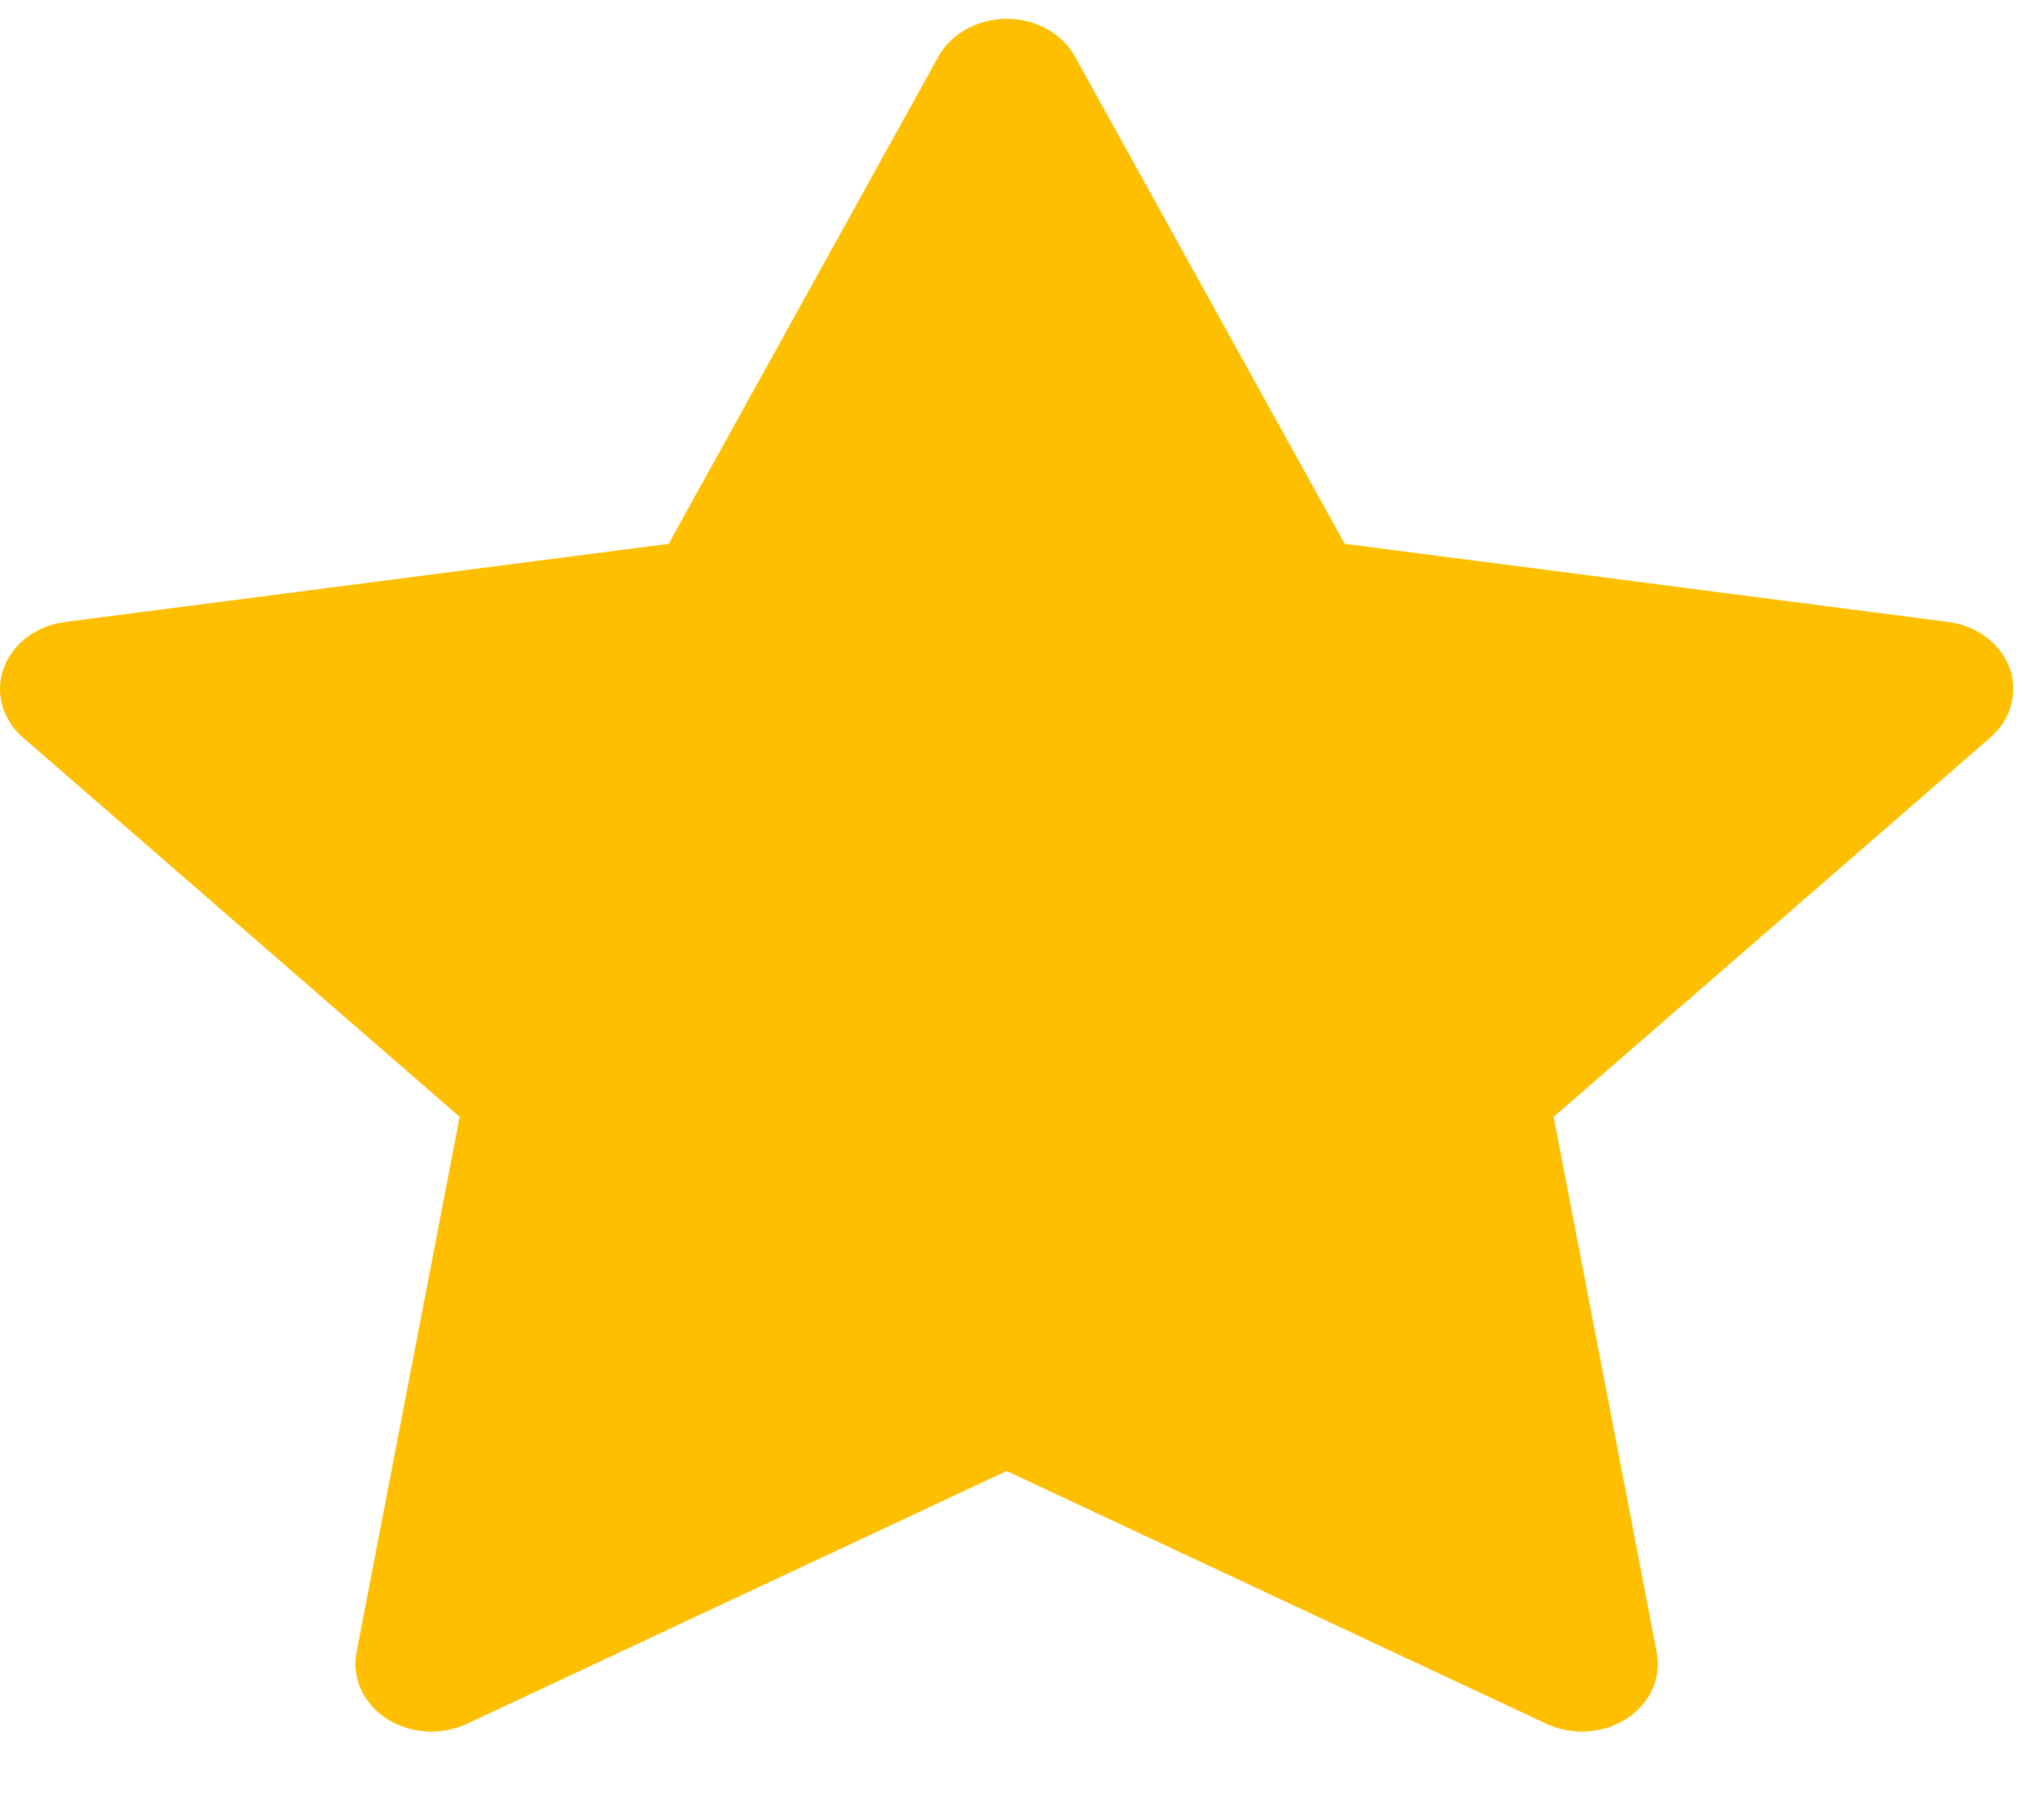
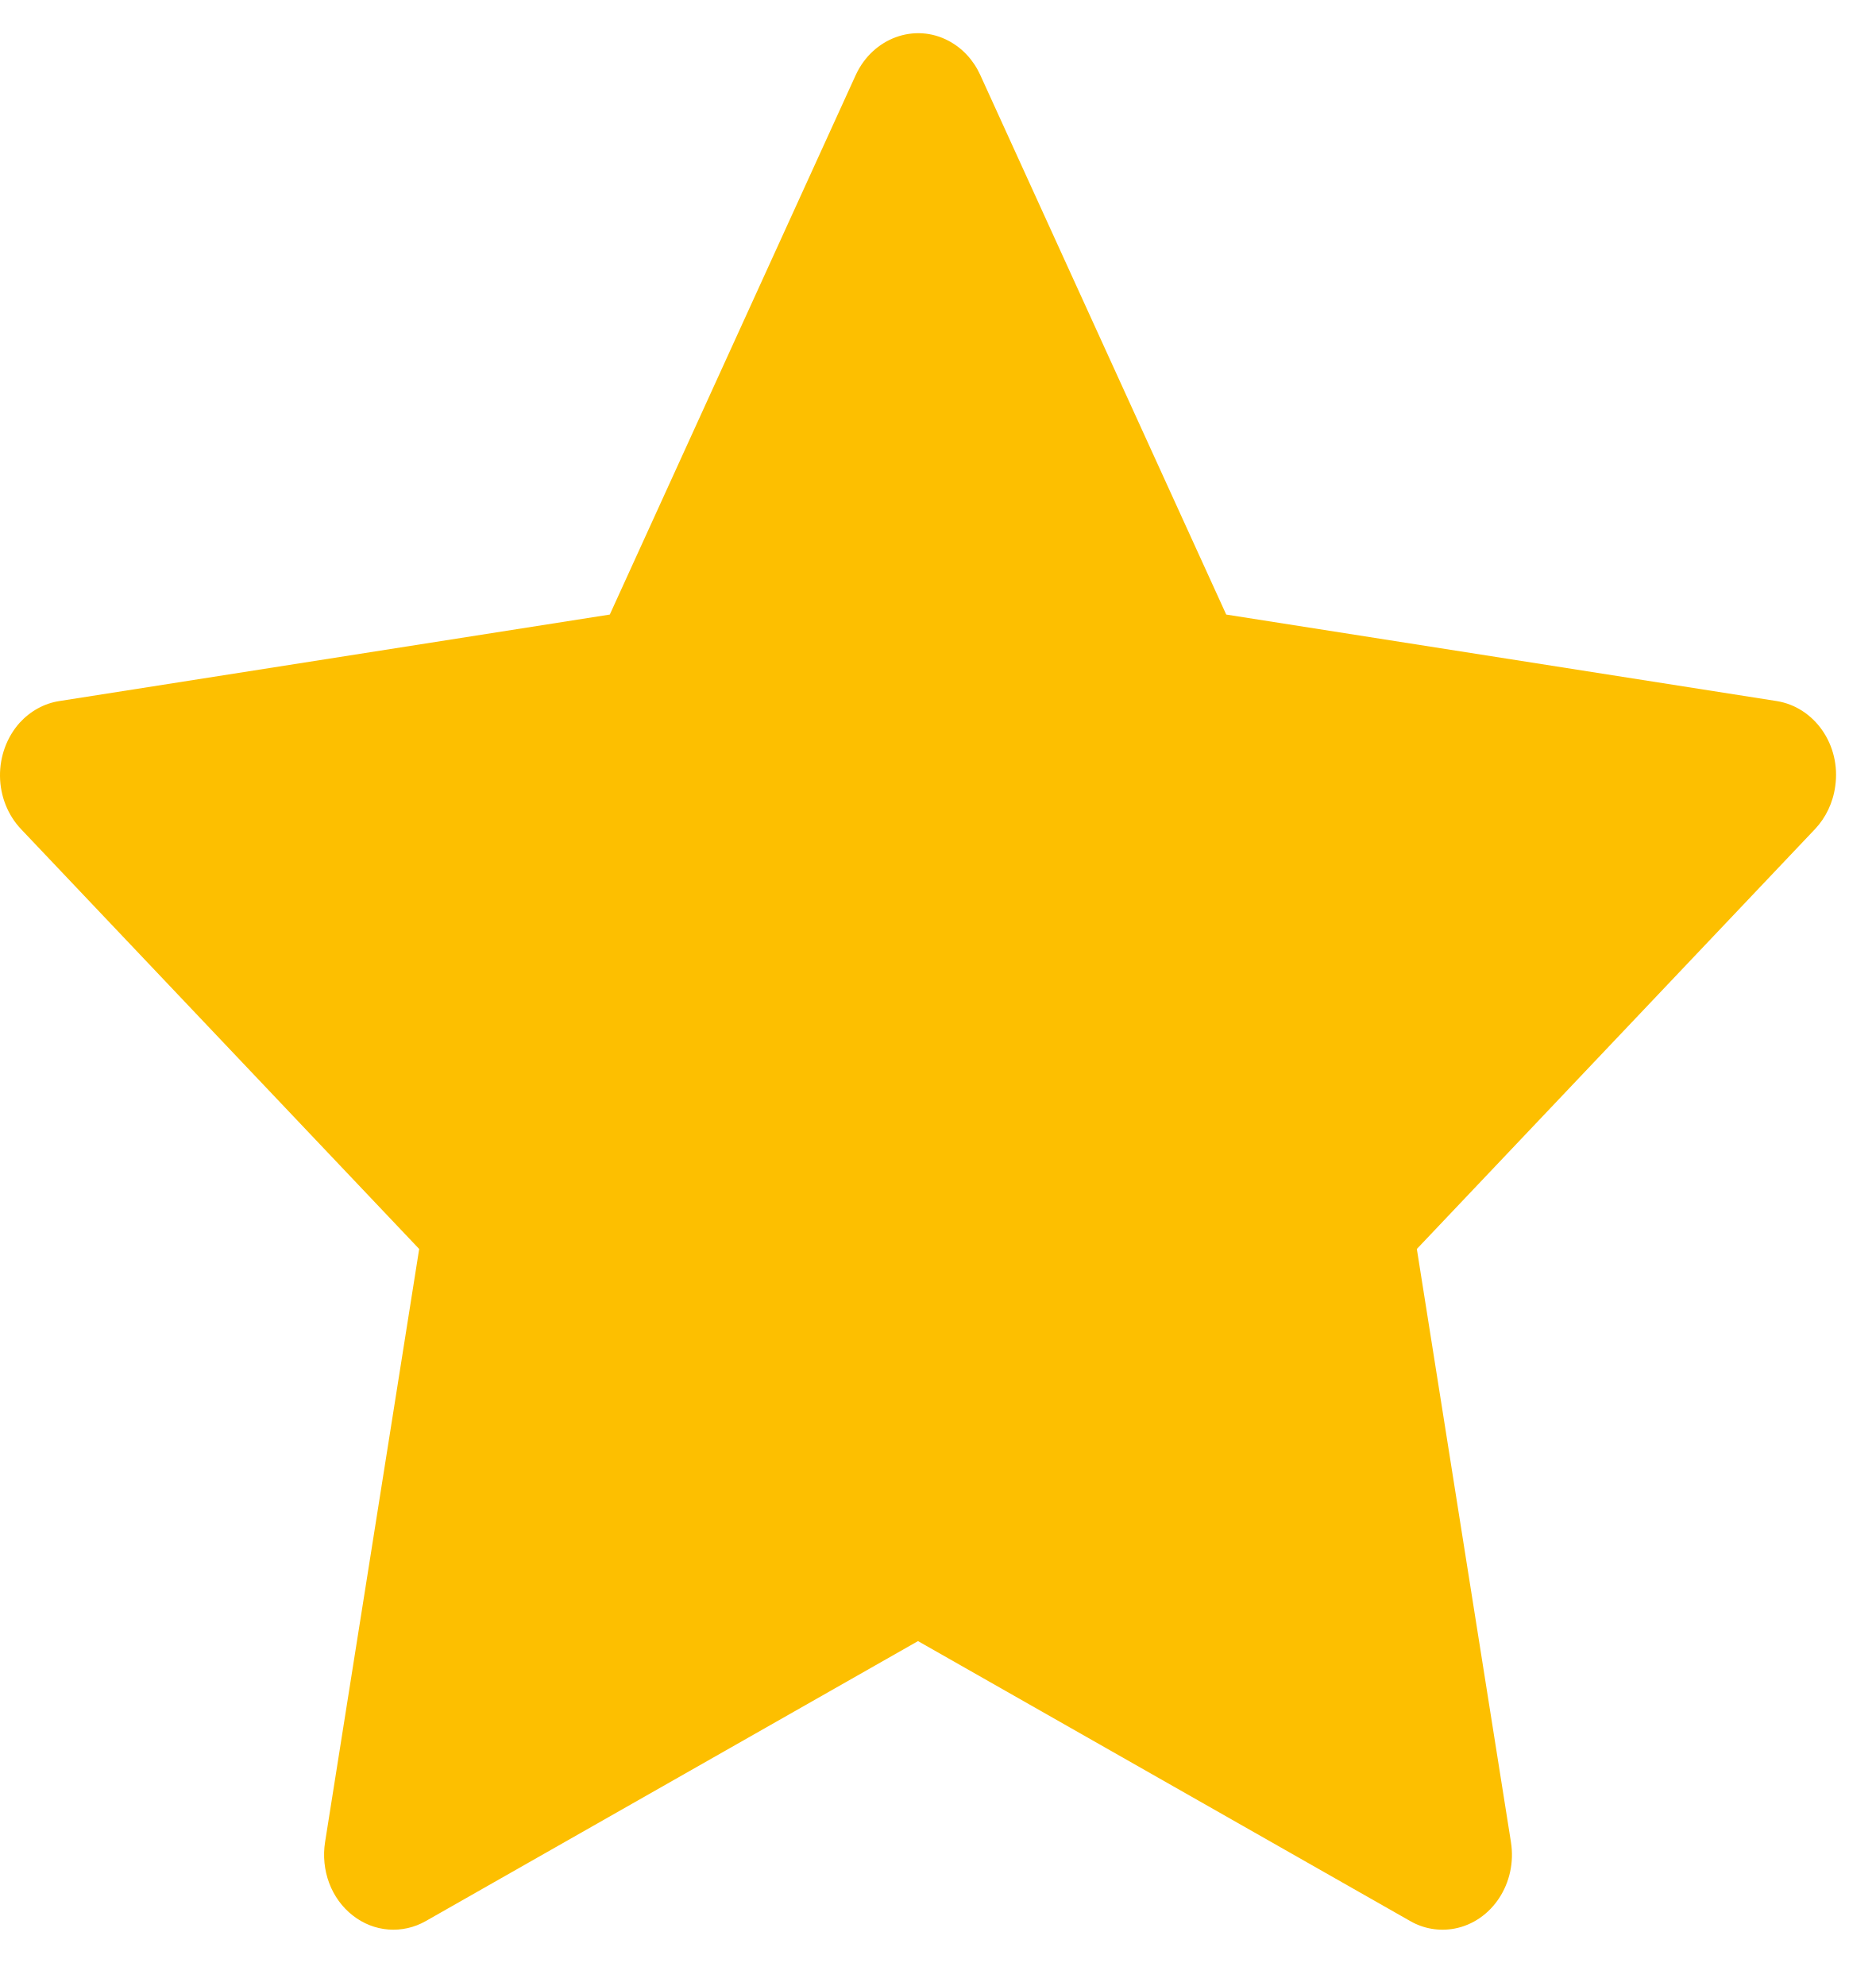
- <svg xmlns="http://www.w3.org/2000/svg" width="19" height="17" viewBox="0 0 19 17" fill="none">
-   <path d="M18.199 5.81L12.561 5.08L10.041 0.528C9.972 0.403 9.859 0.302 9.719 0.241C9.368 0.087 8.942 0.215 8.766 0.528L6.246 5.08L0.608 5.81C0.453 5.83 0.31 5.895 0.202 5.994C0.07 6.114 -0.002 6.276 6.24985e-05 6.444C0.003 6.612 0.08 6.773 0.215 6.89L4.294 10.433L3.33 15.436C3.308 15.552 3.322 15.672 3.372 15.781C3.422 15.891 3.505 15.986 3.612 16.055C3.72 16.125 3.847 16.166 3.979 16.174C4.111 16.183 4.243 16.158 4.361 16.103L9.403 13.741L14.446 16.103C14.584 16.168 14.744 16.19 14.897 16.166C15.283 16.107 15.543 15.78 15.476 15.436L14.513 10.433L18.592 6.89C18.703 6.793 18.776 6.666 18.798 6.528C18.858 6.182 18.587 5.861 18.199 5.81V5.81Z" fill="#FDBF00" />
+ <svg xmlns="http://www.w3.org/2000/svg" width="17" height="18" viewBox="0 0 17 18" fill="none">
+   <path d="M16.106 6.354L11.116 5.57L8.886 0.679C8.825 0.545 8.725 0.437 8.601 0.371C8.291 0.205 7.913 0.344 7.758 0.679L5.528 5.57L0.538 6.354C0.401 6.375 0.275 6.445 0.178 6.551C0.062 6.681 -0.002 6.855 0 7.035C0.002 7.216 0.071 7.388 0.19 7.514L3.8 11.32L2.947 16.695C2.927 16.82 2.94 16.949 2.984 17.067C3.028 17.184 3.102 17.286 3.197 17.36C3.292 17.435 3.404 17.479 3.521 17.488C3.638 17.497 3.755 17.471 3.859 17.412L8.322 14.874L12.785 17.412C12.907 17.482 13.048 17.505 13.184 17.48C13.526 17.416 13.756 17.065 13.697 16.695L12.844 11.32L16.454 7.514C16.552 7.41 16.617 7.274 16.637 7.125C16.69 6.753 16.45 6.409 16.106 6.354V6.354Z" fill="#FDBF00" />
</svg>
